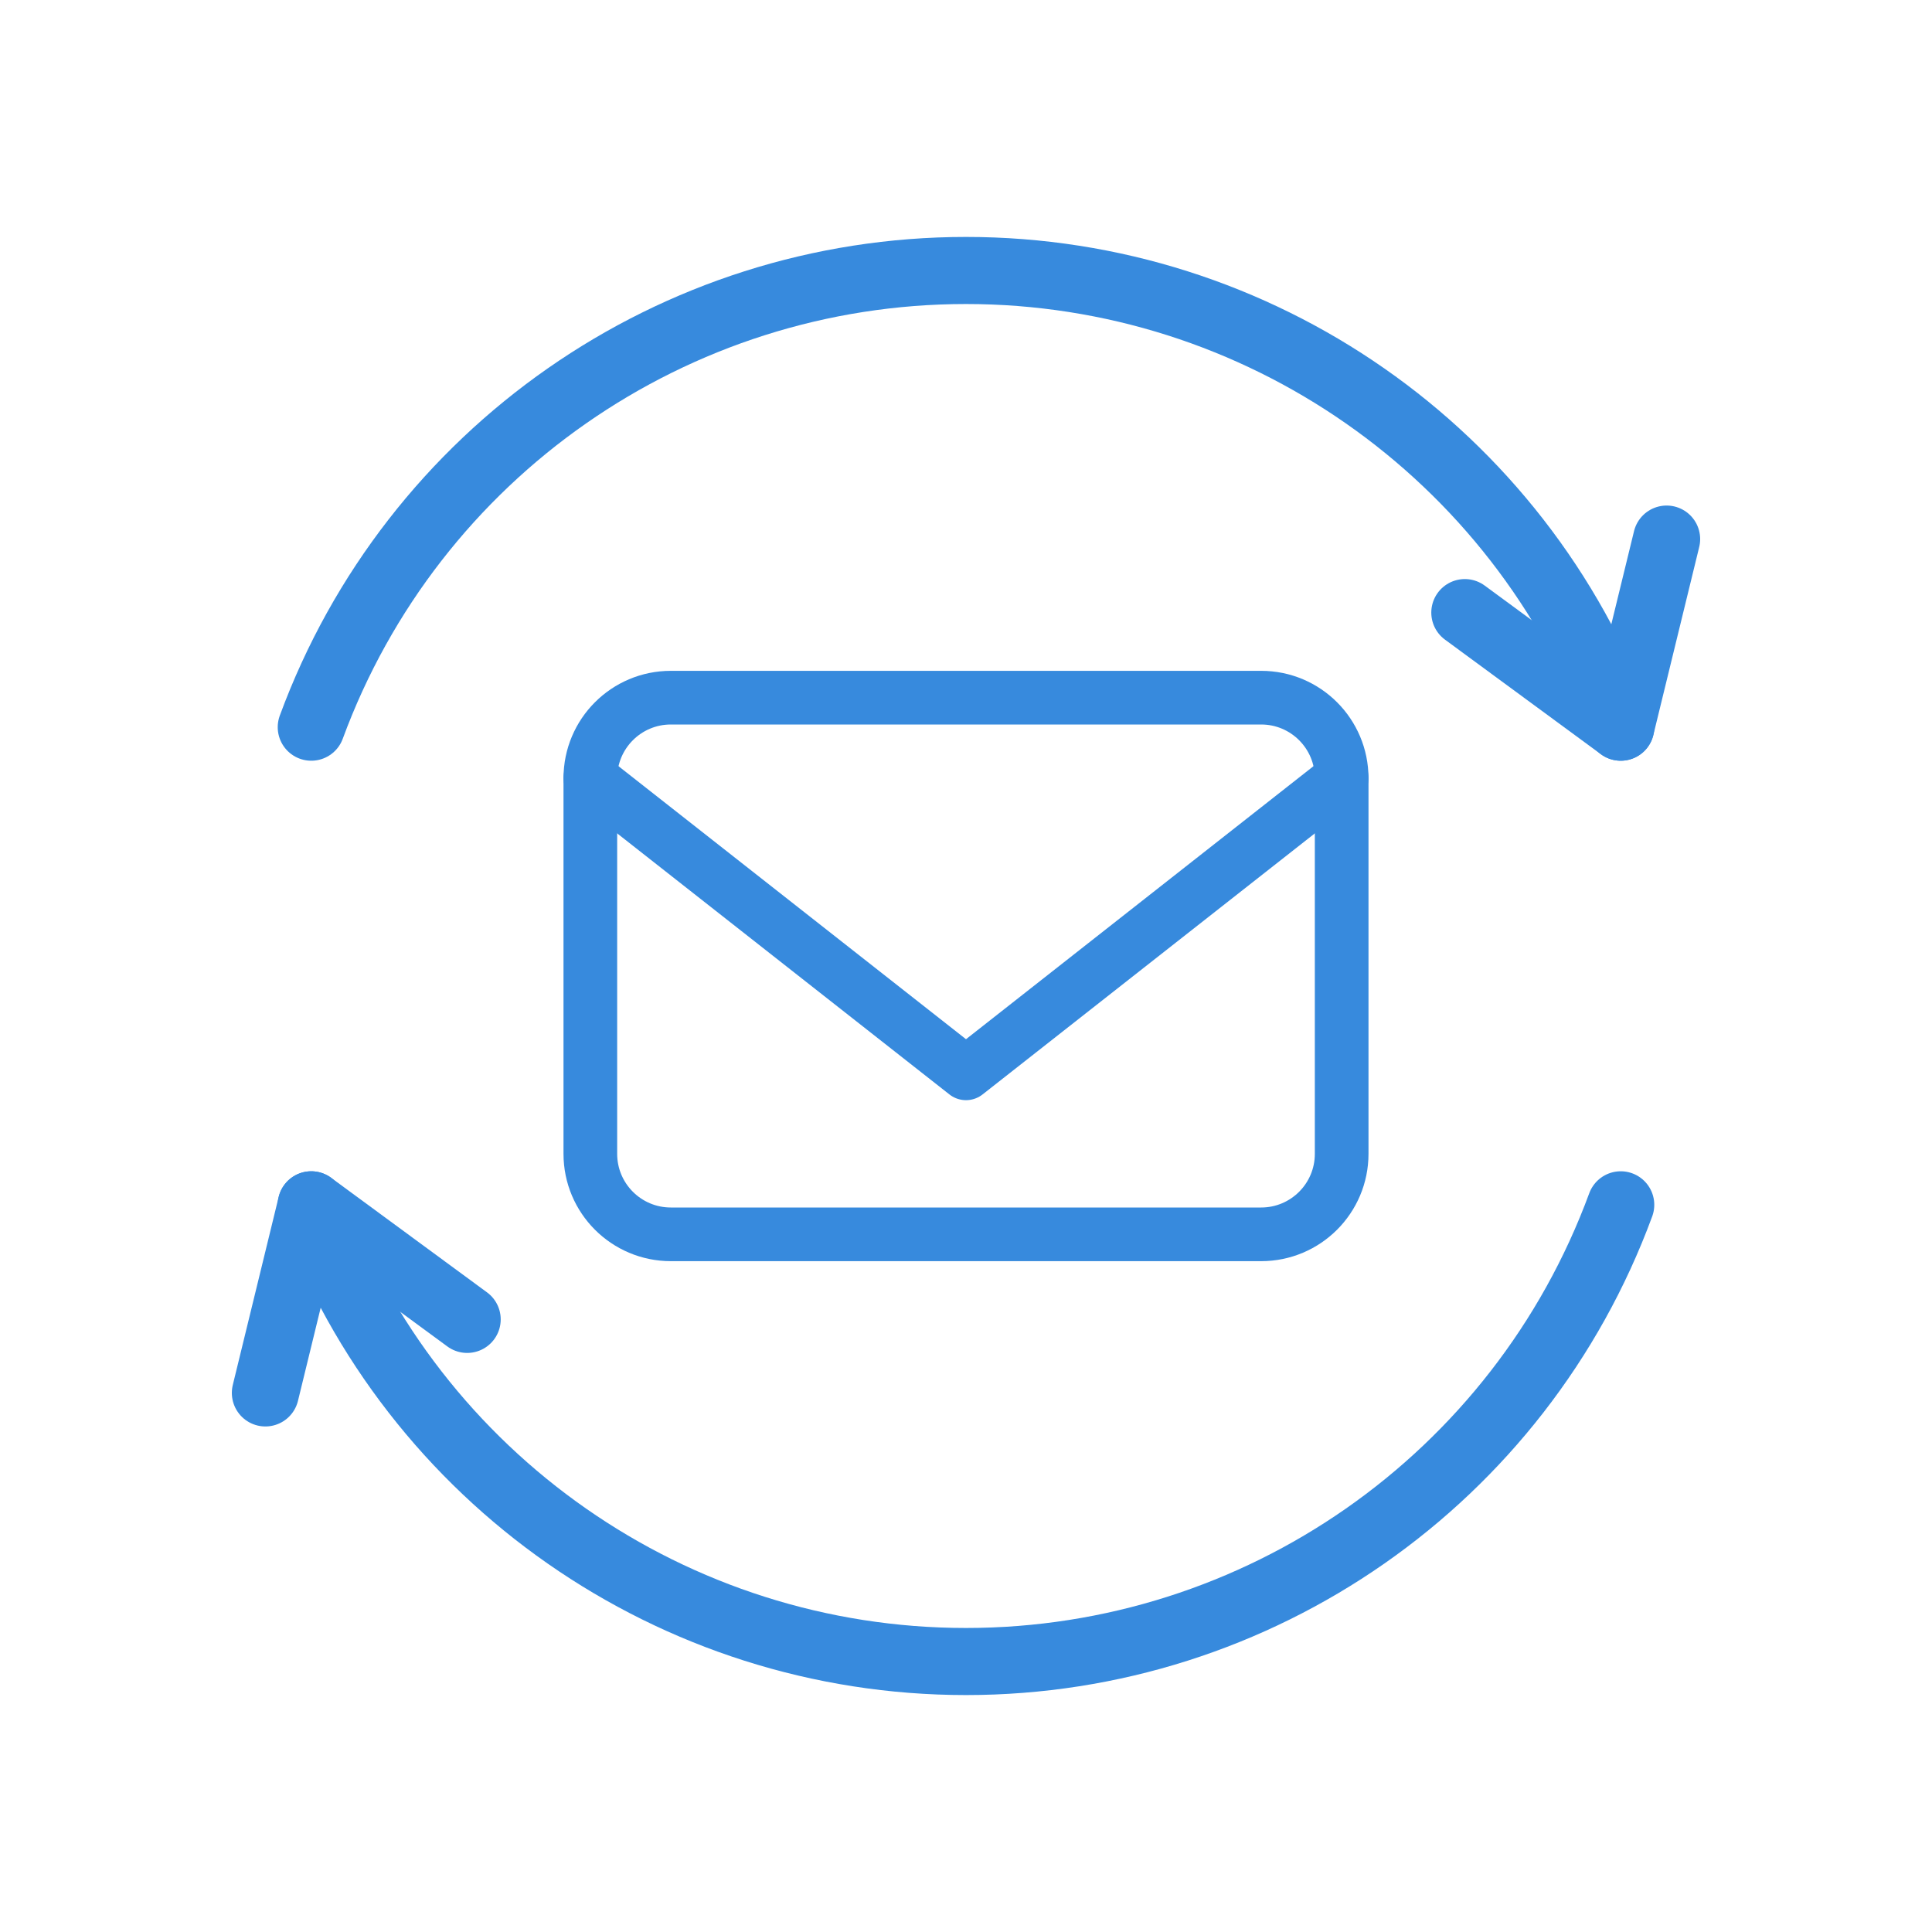
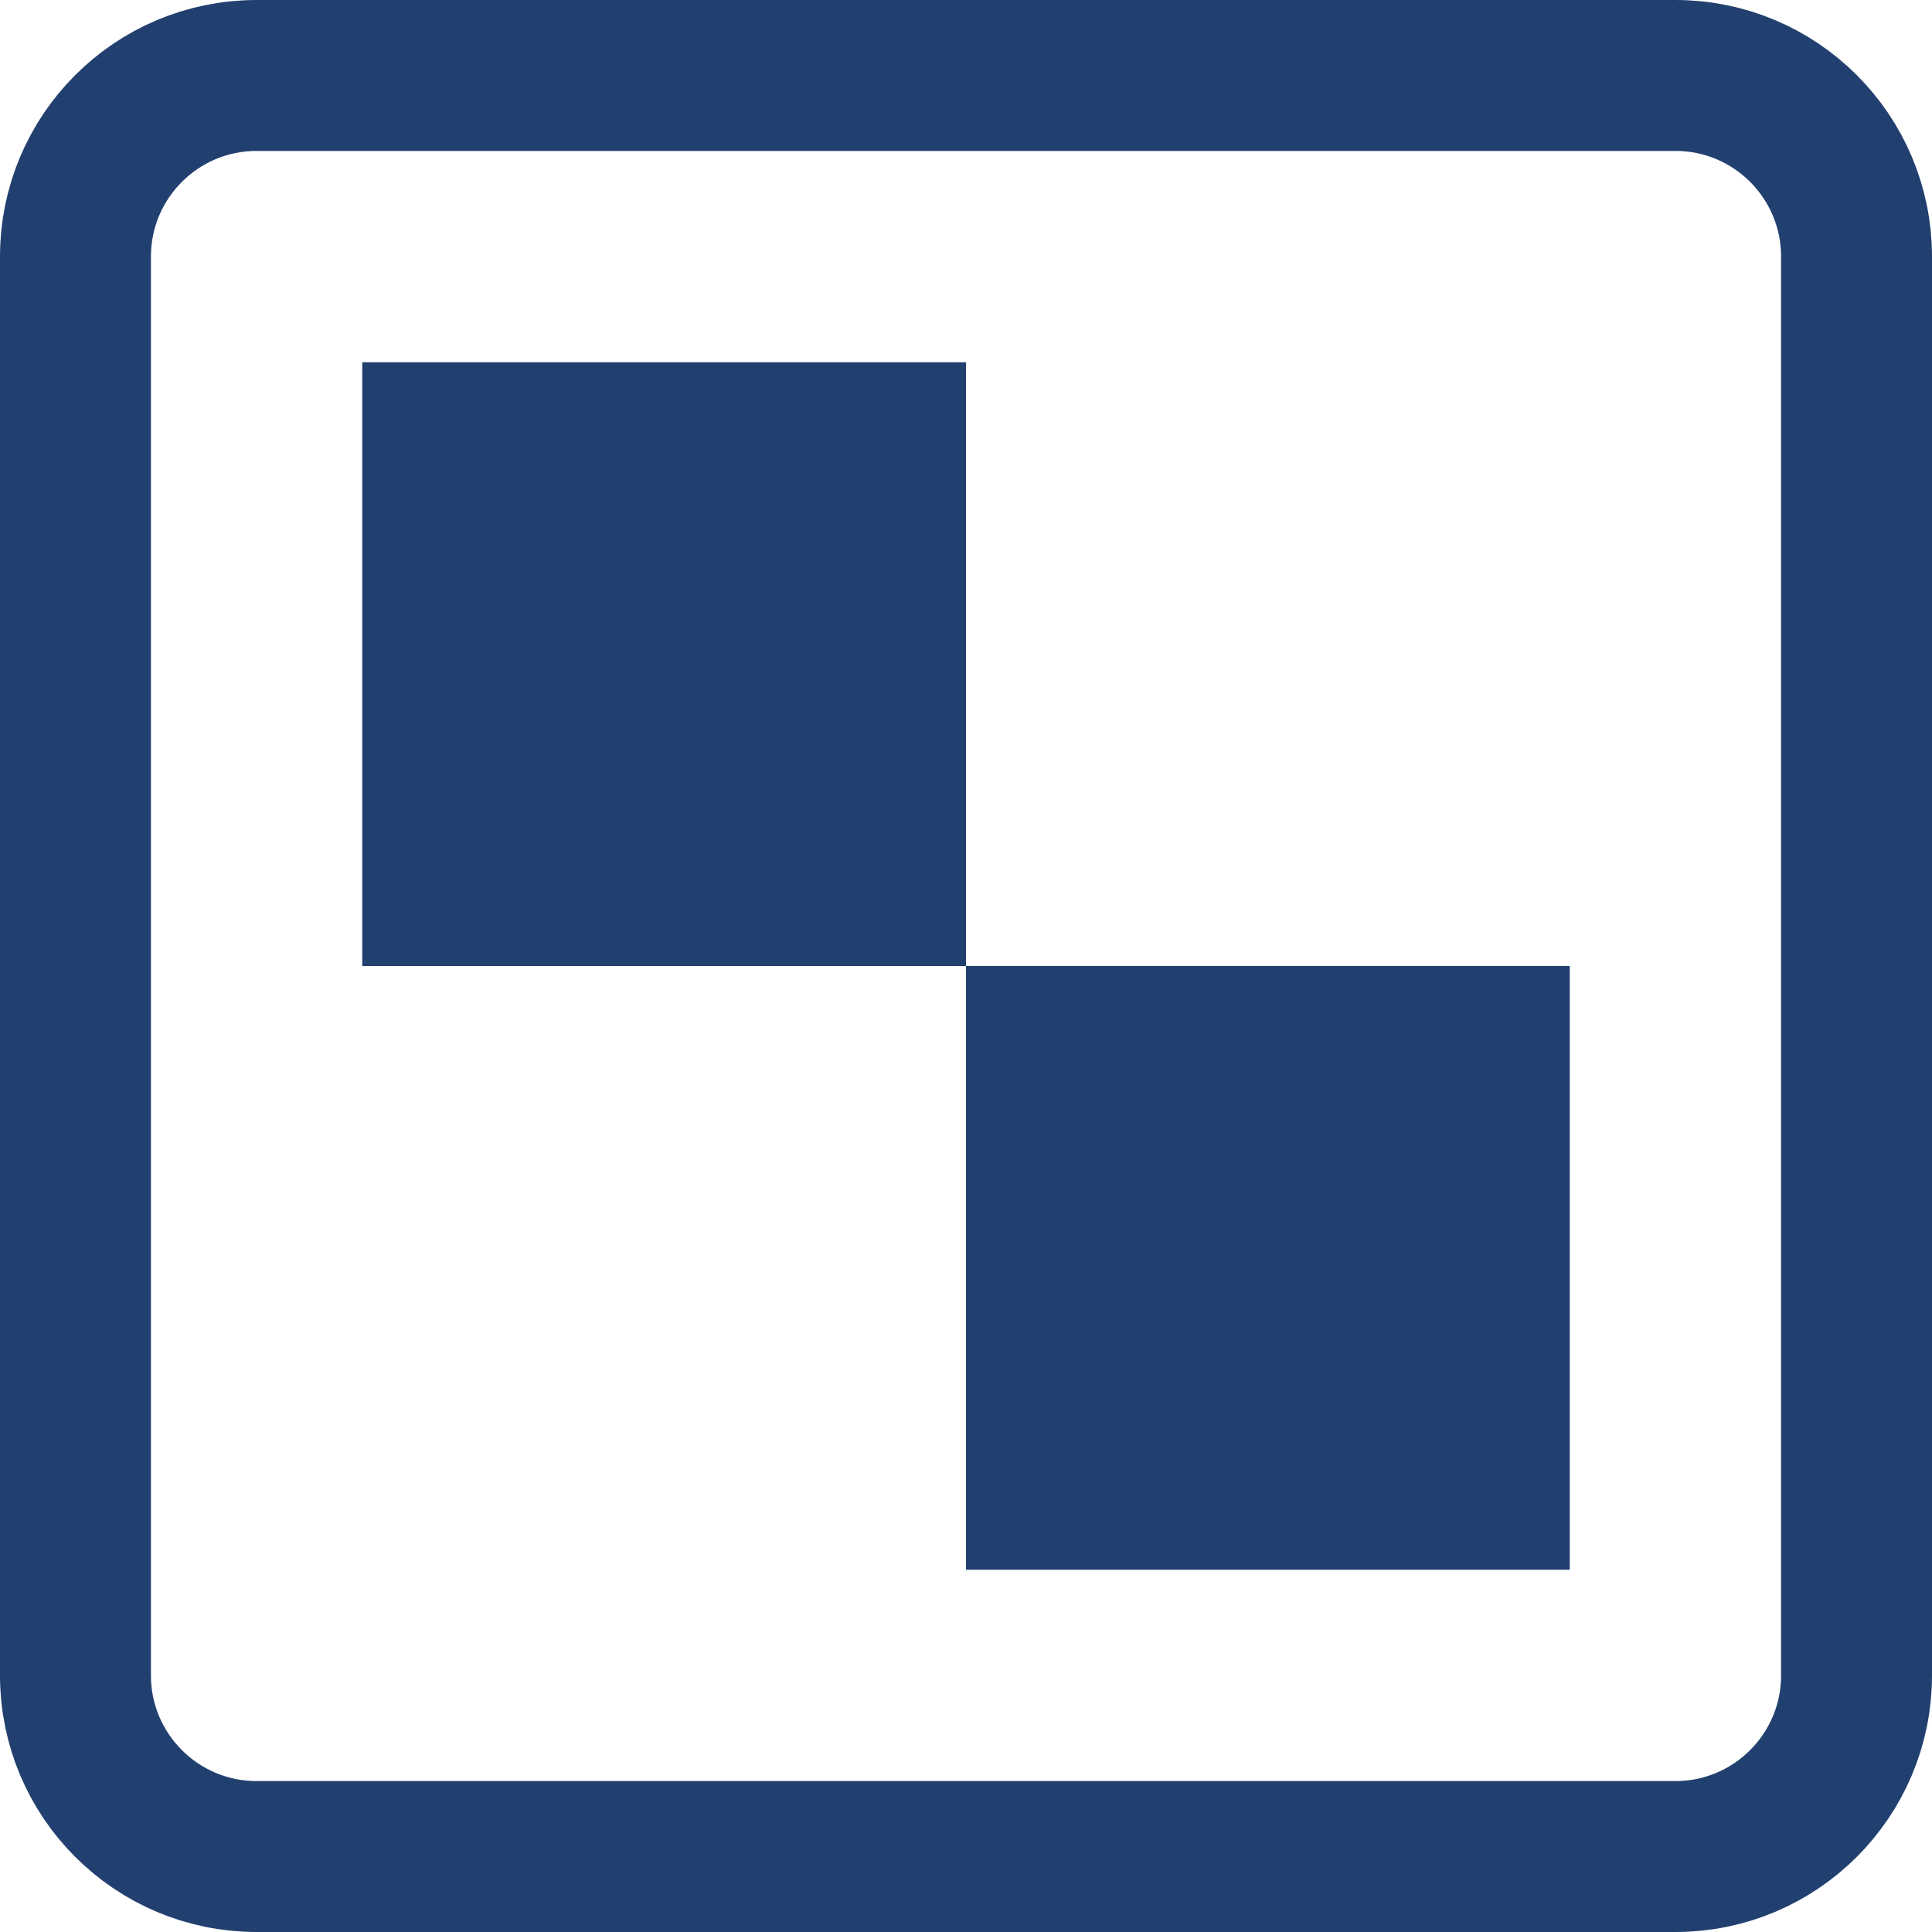
- <svg xmlns="http://www.w3.org/2000/svg" width="72" height="72" viewBox="0 0 72 72" role="img" aria-label="SPV Curier">
-   <g fill="none" stroke="#378ADD" stroke-linecap="round" stroke-linejoin="round">
-     <g stroke-width="2.50">
-       <path d="M 11.60 27.10 A 26.00 26.00 0 0 1 60.40 27.10" />
-       <path d="M 54.59 22.83 L 60.40 27.10 L 62.11 20.09" />
-       <path d="M 60.40 44.90 A 26.00 26.00 0 0 1 11.60 44.90" />
-       <path d="M 17.41 49.17 L 11.60 44.90 L 9.89 51.91" />
-     </g>
-     <g stroke-width="2.00">
-       <rect x="22.00" y="26.00" width="28.00" height="20.00" rx="3.00" />
-       <path d="M 22.00 29.00 L 36.00 40.00 L 50.00 29.00" />
-     </g>
-   </g>
+ <svg xmlns="http://www.w3.org/2000/svg" viewBox="0 0 32 32" width="32" height="32" role="img" aria-label="SPV Curier">
+   <rect x="1.25" y="1.25" width="29.5" height="29.5" rx="3" fill="none" stroke="#22406f" stroke-width="2.5" />
+   <rect x="6" y="6" width="10" height="10" fill="#22406f" />
+   <rect x="16" y="16" width="10" height="10" fill="#22406f" />
</svg>
